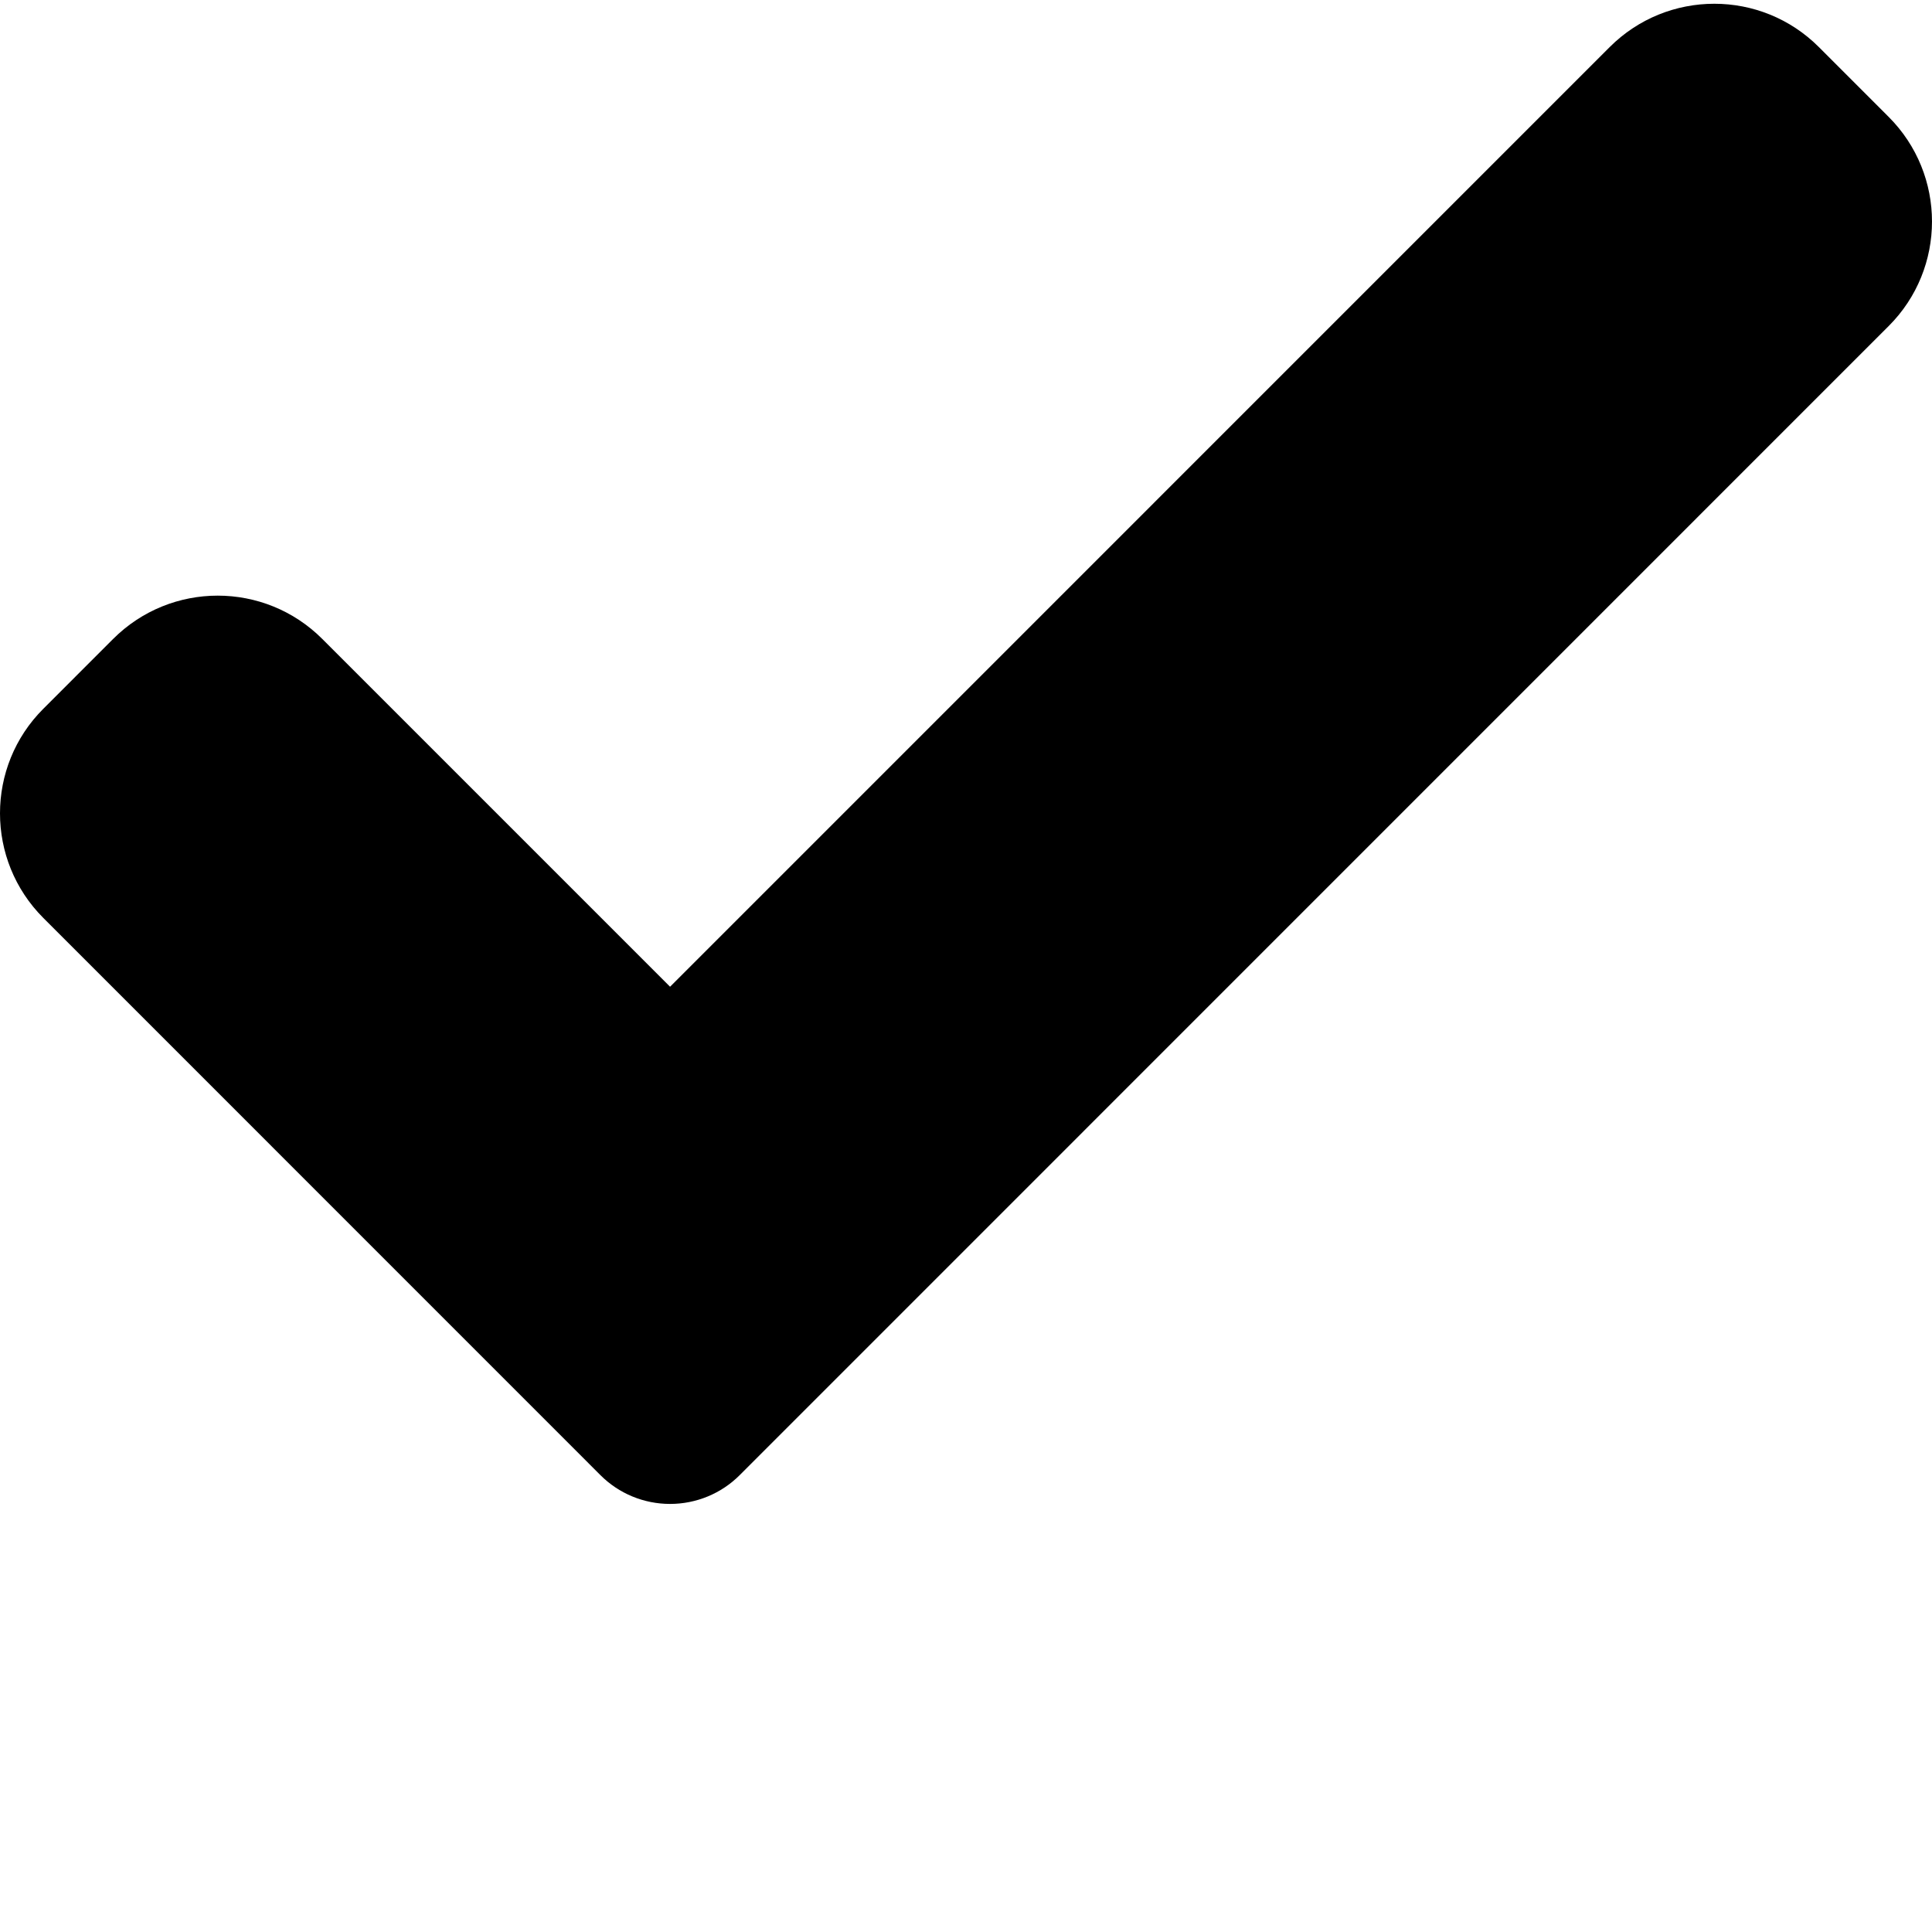
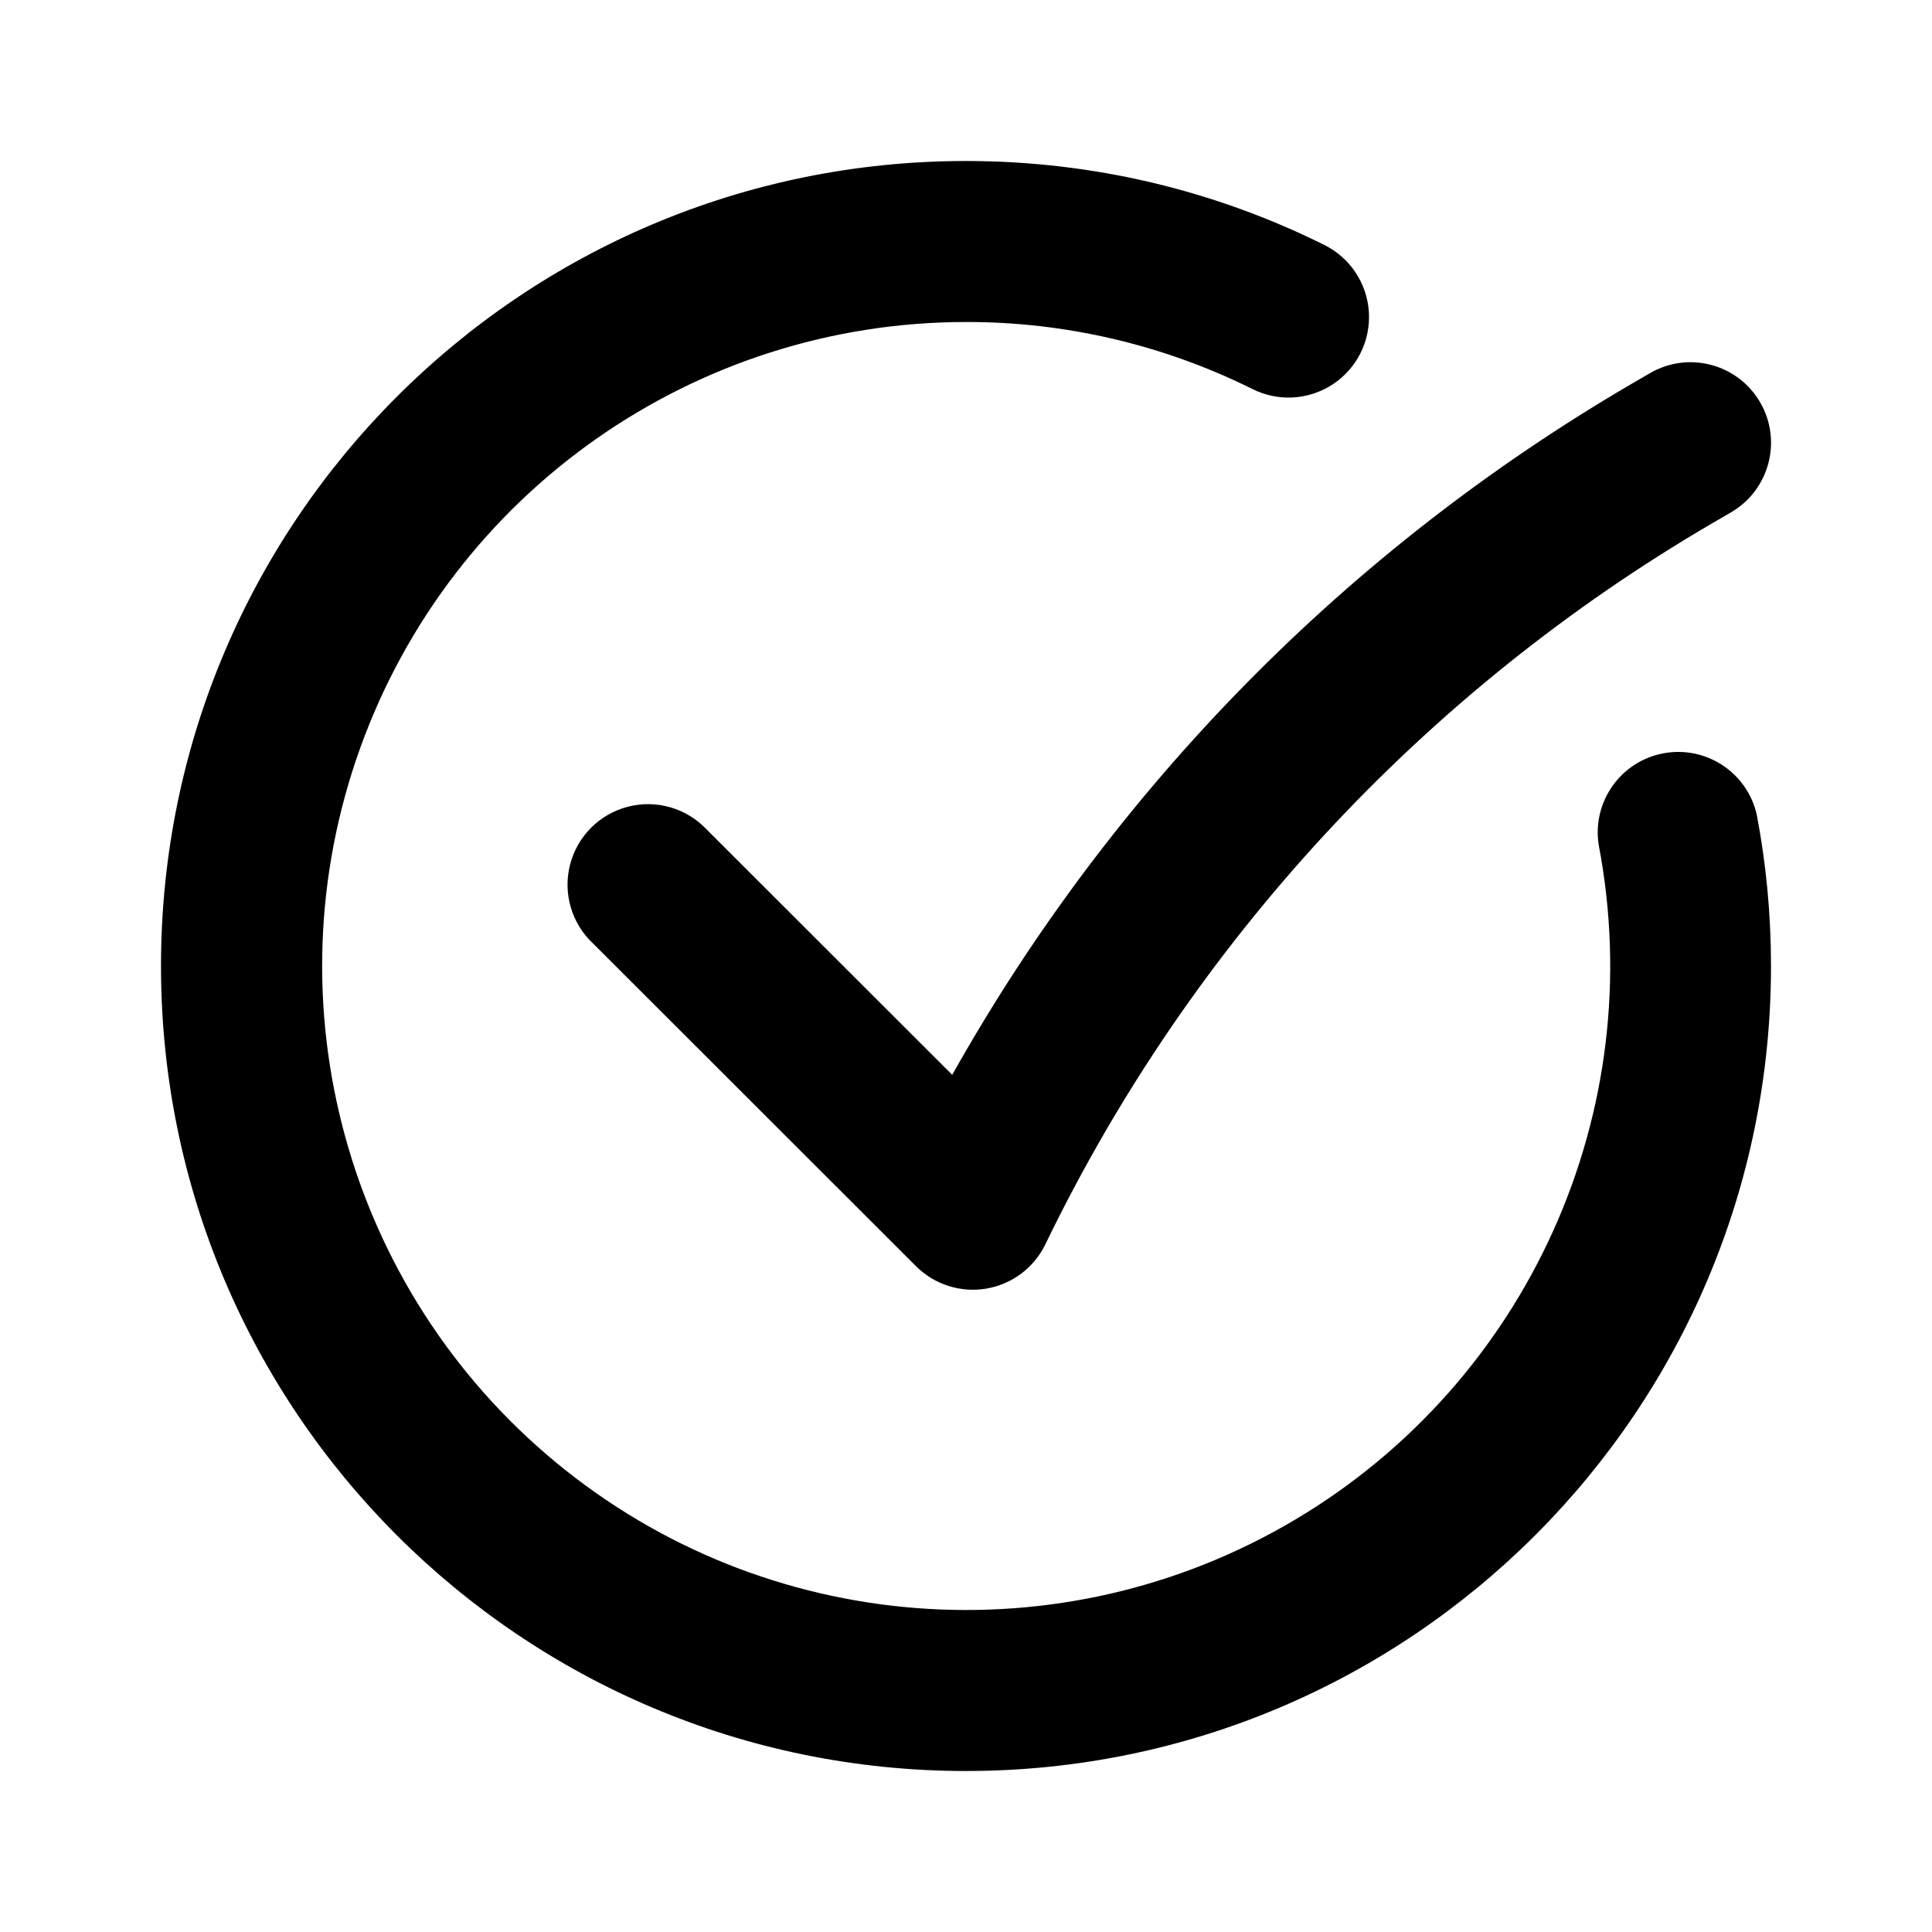
- <svg xmlns="http://www.w3.org/2000/svg" version="1.1" width="512" height="512" x="0" y="0" viewBox="0 0 417.813 417" style="enable-background:new 0 0 512 512" xml:space="preserve">
+ <svg xmlns="http://www.w3.org/2000/svg" version="1.1" width="512" height="512" x="0" y="0" viewBox="0 0 24 24" style="enable-background:new 0 0 512 512" xml:space="preserve">
  <g>
-     <path d="M159.988 318.582c-3.988 4.012-9.43 6.25-15.082 6.25s-11.094-2.238-15.082-6.25L9.375 198.113c-12.5-12.5-12.5-32.77 0-45.246l15.082-15.086c12.504-12.5 32.75-12.5 45.25 0l75.2 75.203L348.104 9.781c12.504-12.5 32.77-12.5 45.25 0l15.082 15.086c12.5 12.5 12.5 32.766 0 45.246zm0 0" fill="#000000" opacity="1" data-original="#000000" />
+     <path fill="#000000" fill-rule="evenodd" d="M12 4a8 8 0 1 0 7.86 6.498 1 1 0 0 1 1.964-.373C21.94 10.733 22 11.36 22 12c0 5.523-4.477 10-10 10S2 17.523 2 12 6.477 2 12 2c1.595 0 3.105.374 4.445 1.04a1 1 0 1 1-.89 1.791A7.963 7.963 0 0 0 12 4zm9.864.996a1 1 0 0 1-.36 1.368l-.222.129a20.935 20.935 0 0 0-8.296 8.964 1 1 0 0 1-1.607.272l-4.013-4.01a1 1 0 1 1 1.413-1.414l3.05 3.047a22.935 22.935 0 0 1 8.445-8.587l.222-.129a1 1 0 0 1 1.368.36z" clip-rule="evenodd" opacity="1" data-original="#000000" />
  </g>
</svg>
